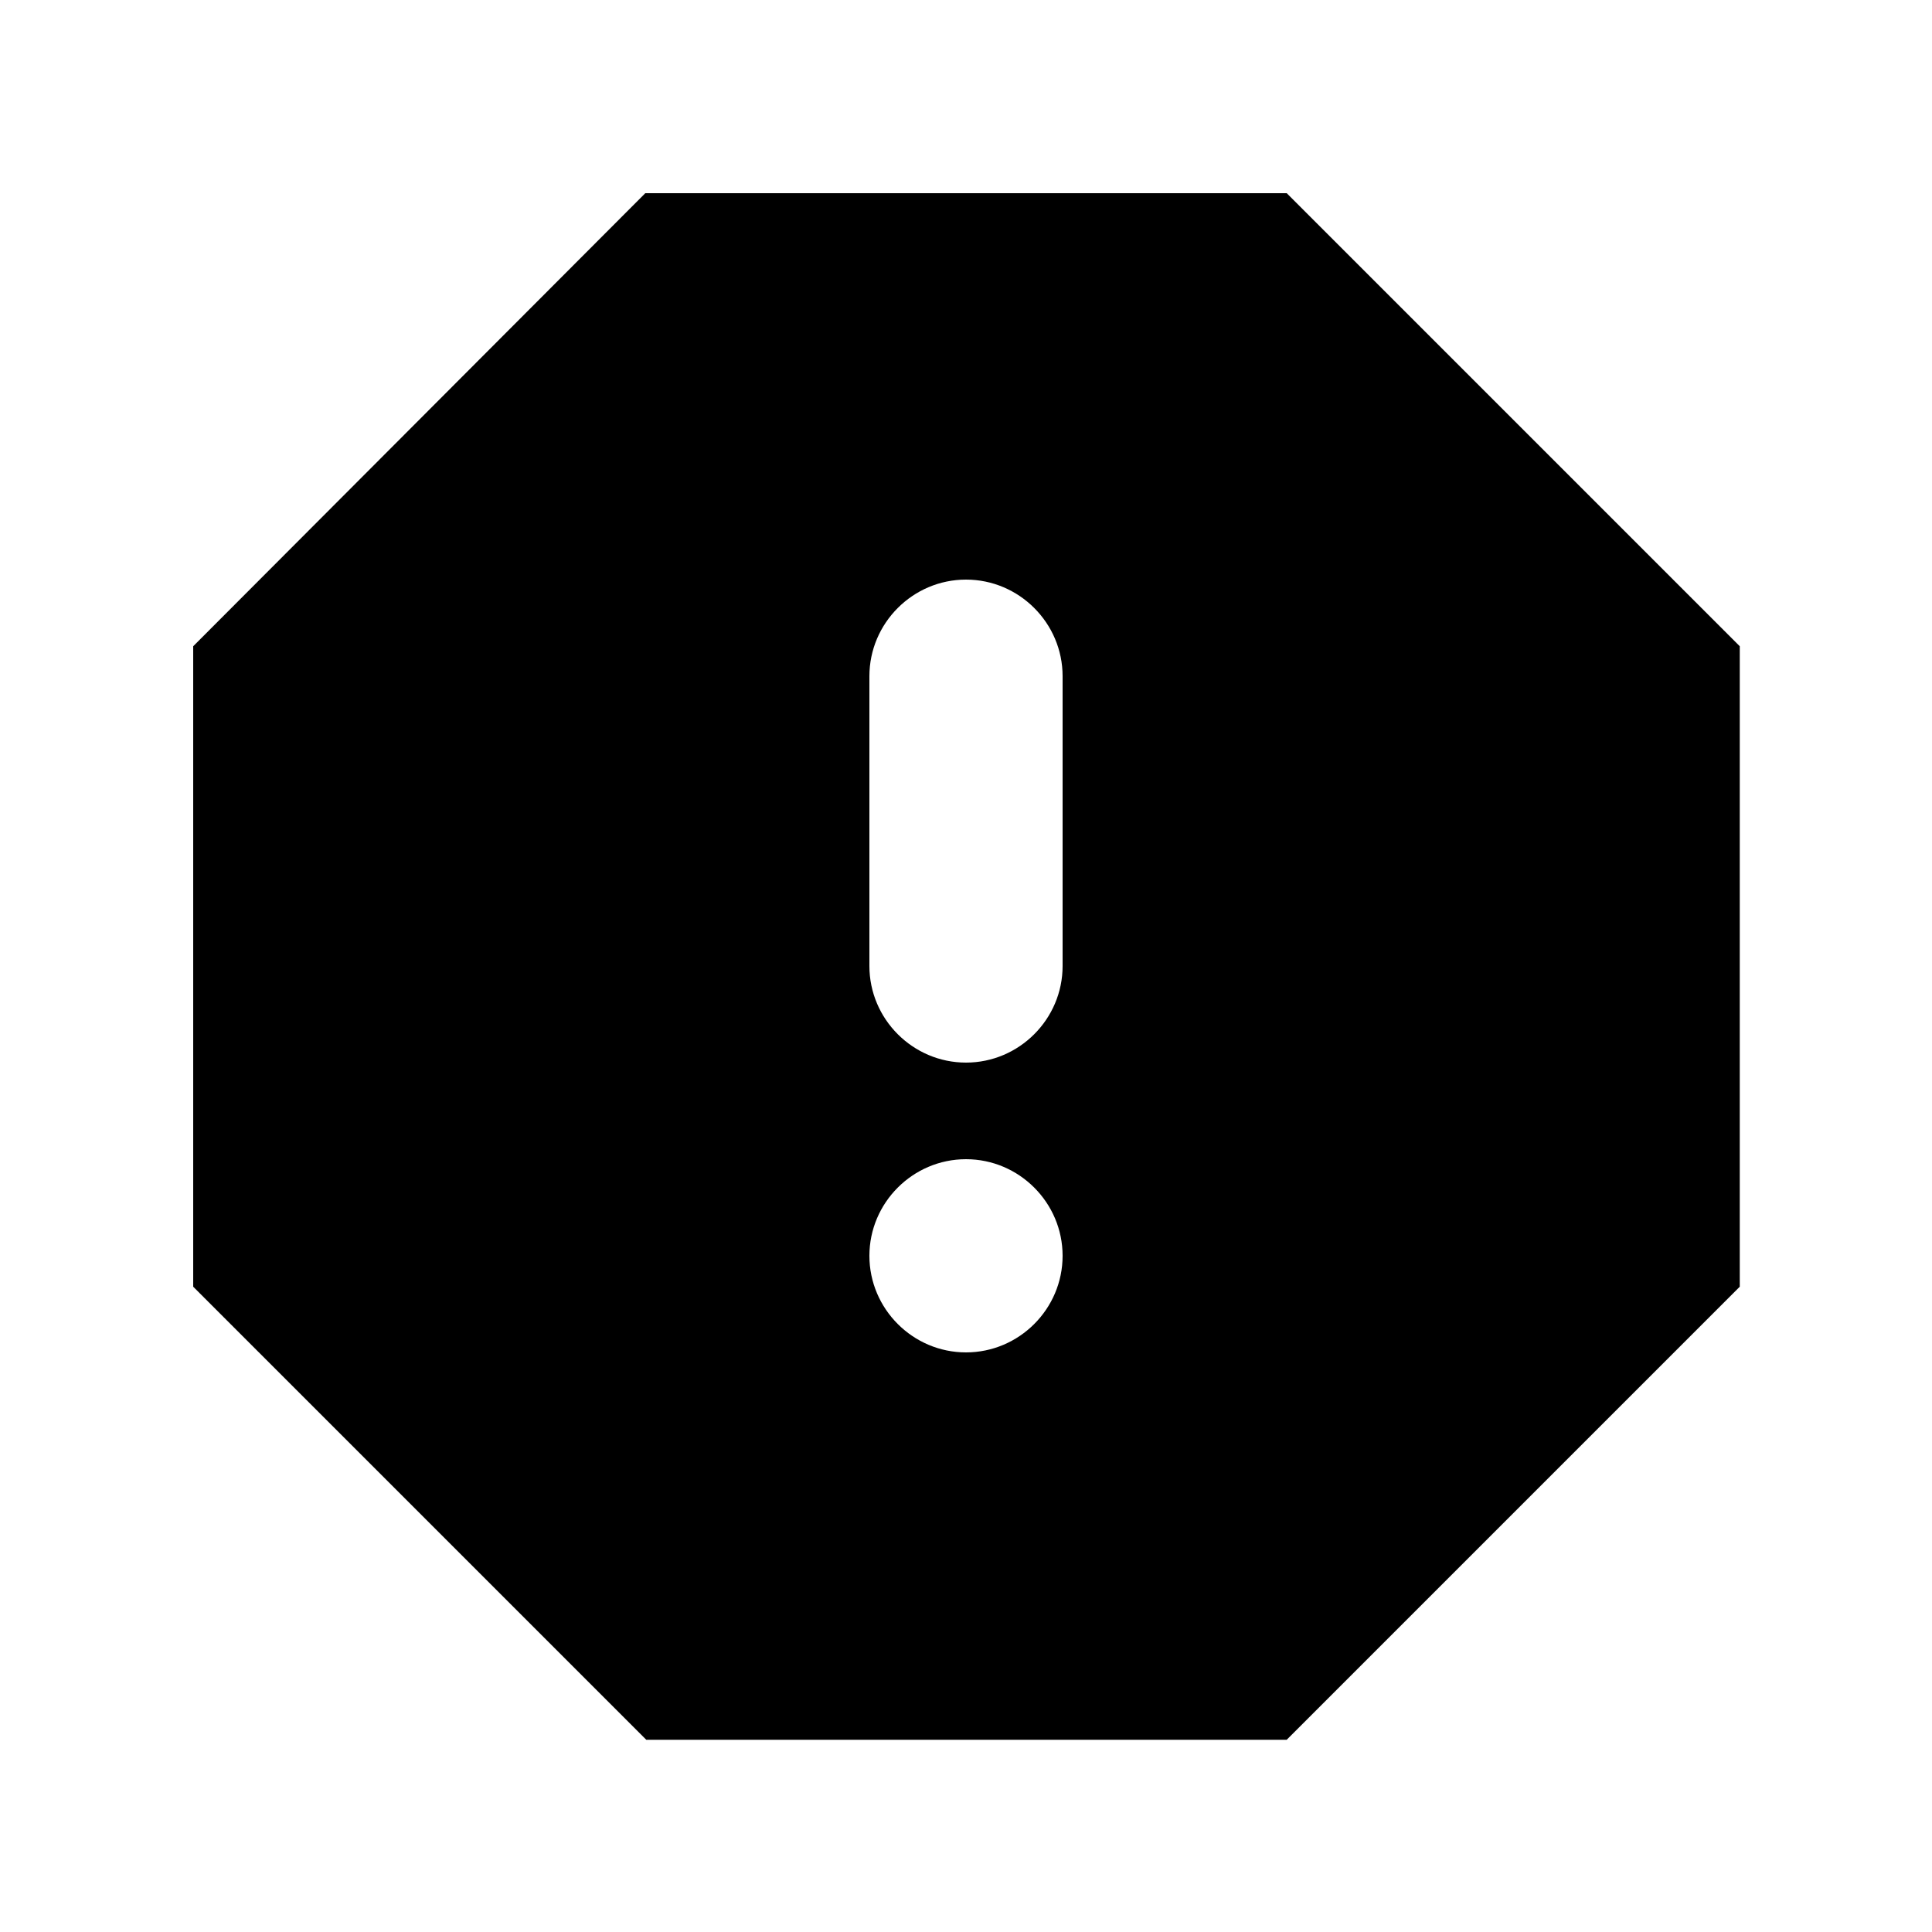
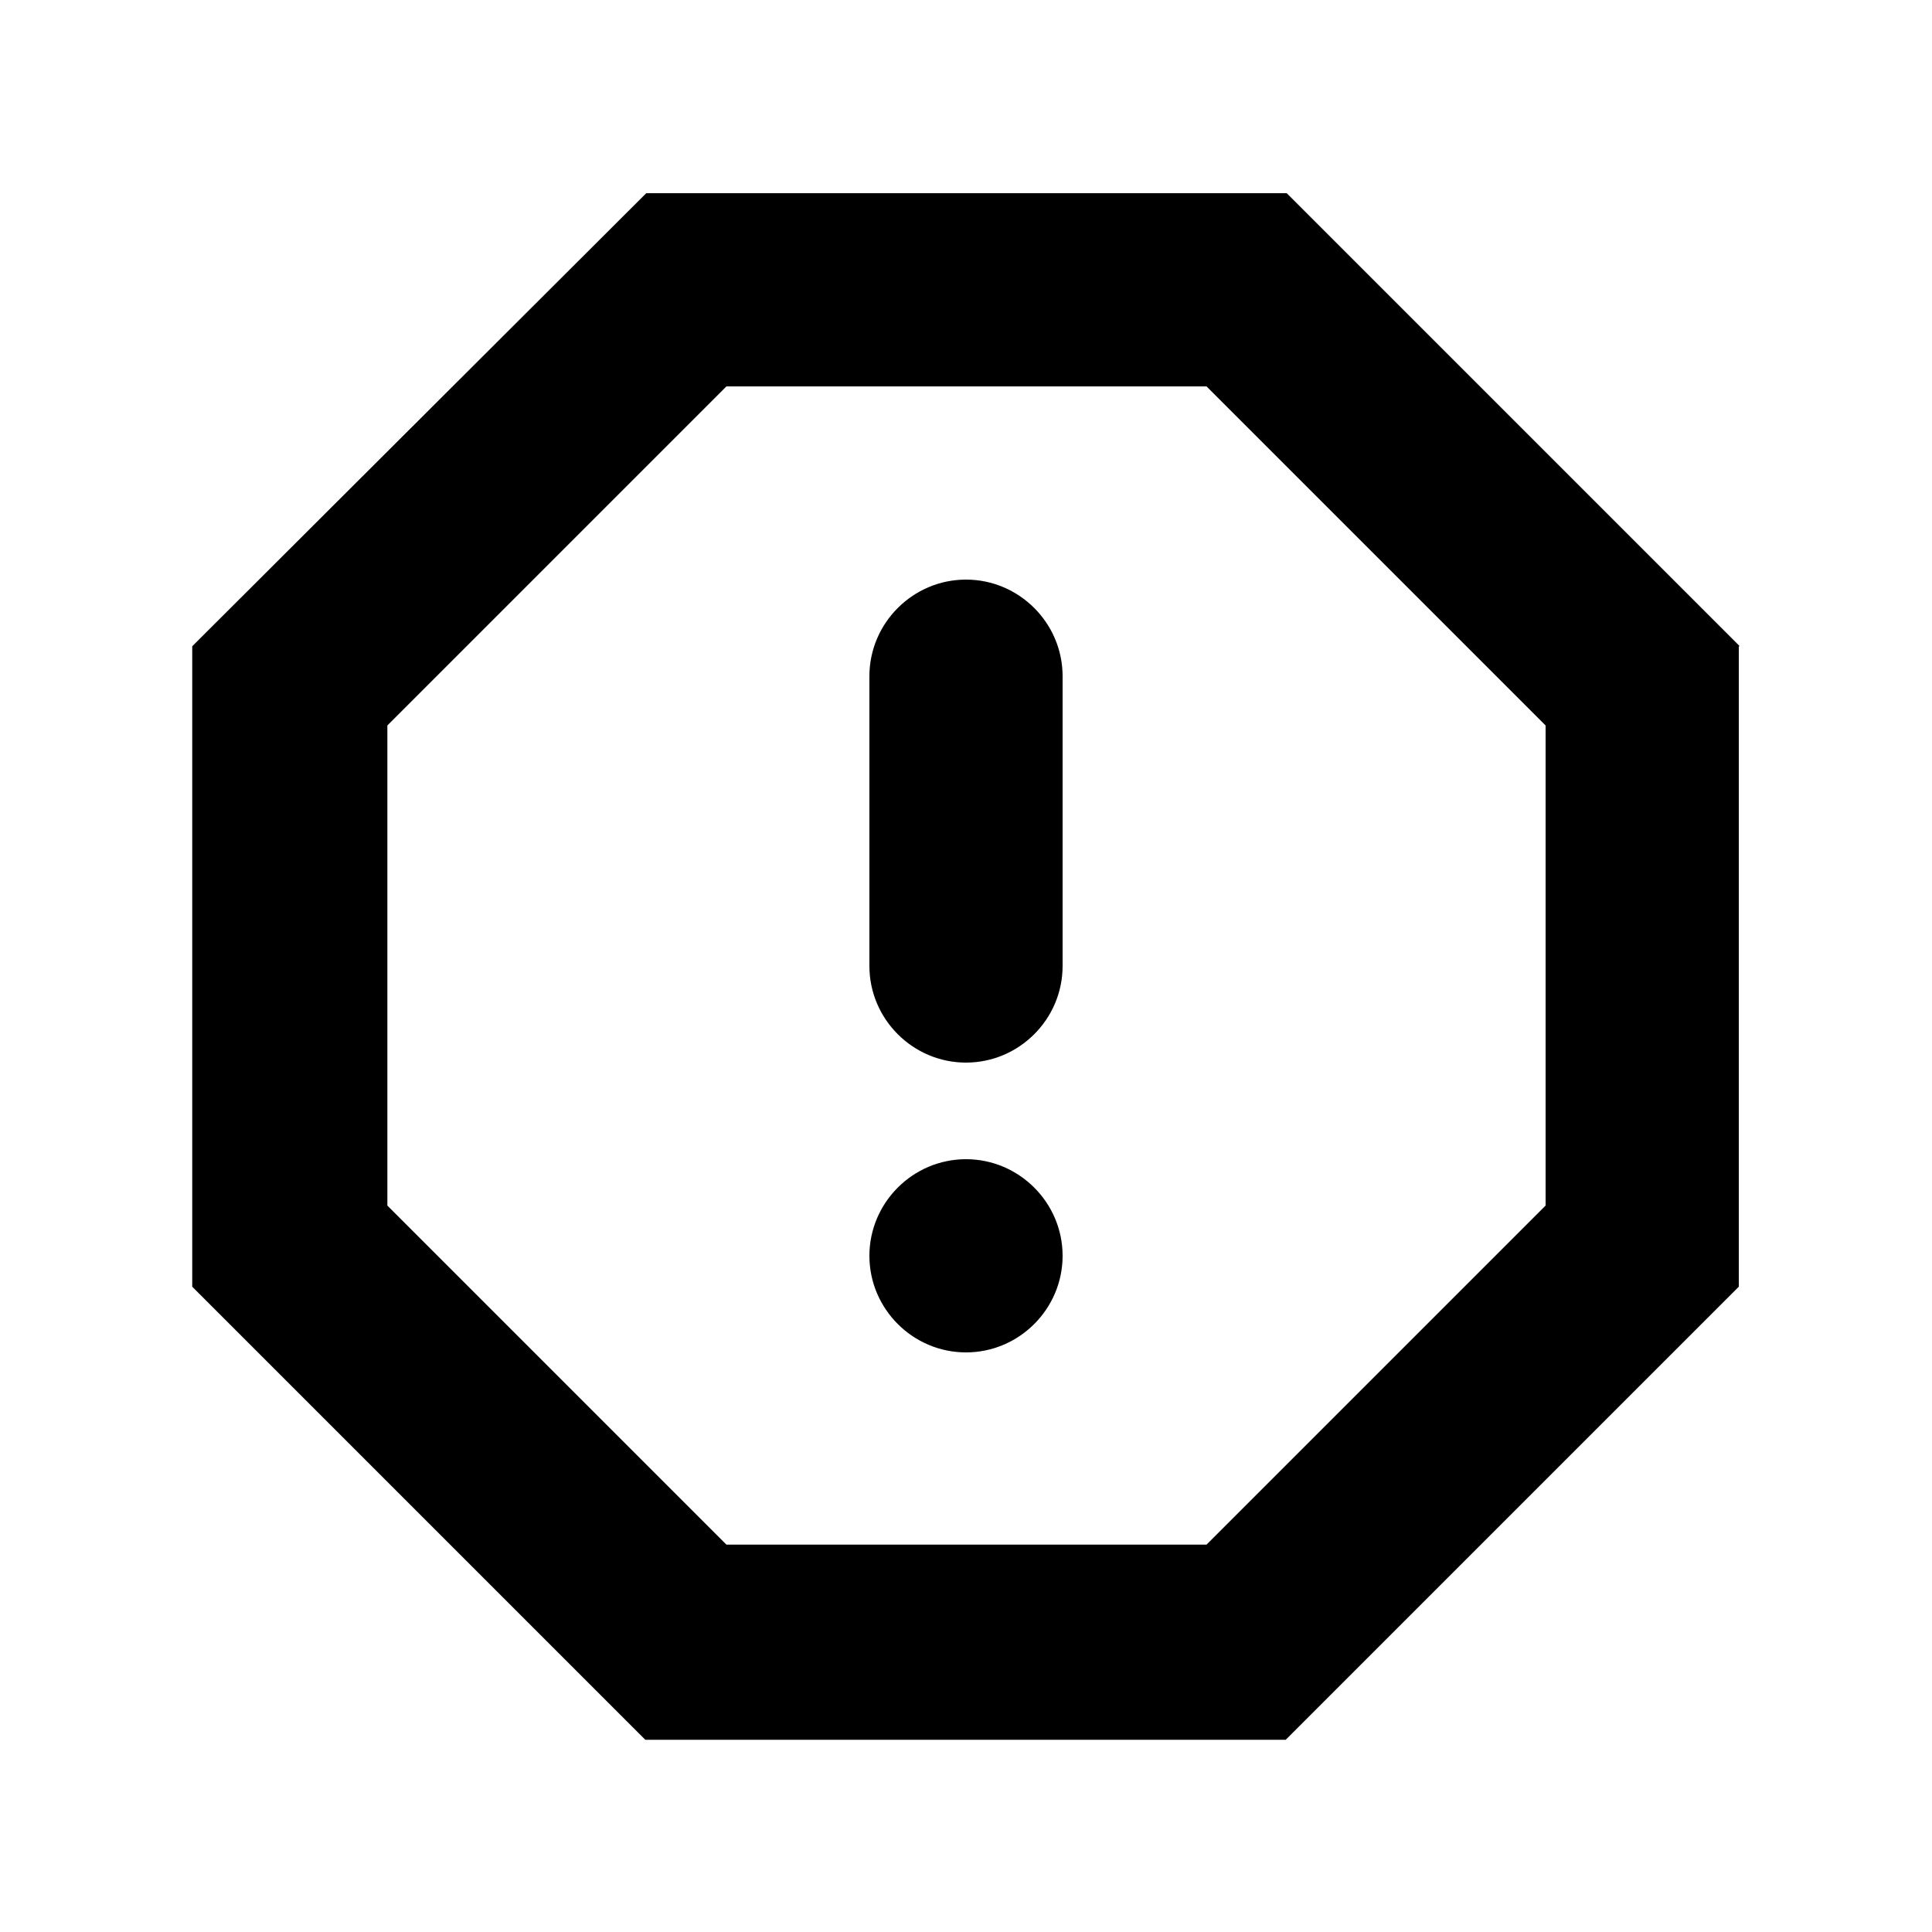
<svg xmlns="http://www.w3.org/2000/svg" width="20" height="20" fill="currentColor" viewBox="0 0 20 20">
-   <path d="M13.31 2H6.68L2 6.69v6.63l4.69 4.69h6.63l4.69-4.69V6.69L13.32 2ZM10 14c-.55 0-1-.45-1-1s.45-1 1-1 1 .45 1 1-.45 1-1 1m1-4c0 .55-.45 1-1 1s-1-.45-1-1V7c0-.55.45-1 1-1s1 .45 1 1z" />
+   <path d="M11 13c0 .55-.45 1-1 1s-1-.45-1-1 .45-1 1-1 1 .45 1 1m-1-7c-.55 0-1 .45-1 1v3c0 .55.45 1 1 1s1-.45 1-1V7c0-.55-.45-1-1-1m8 .69v6.63l-4.69 4.69H6.68l-4.69-4.69V6.69L6.69 2h6.63l4.69 4.69Zm-2 .82L12.49 4H7.52L4.01 7.51v4.97l3.51 3.51h4.97L16 12.48z" />
</svg>
